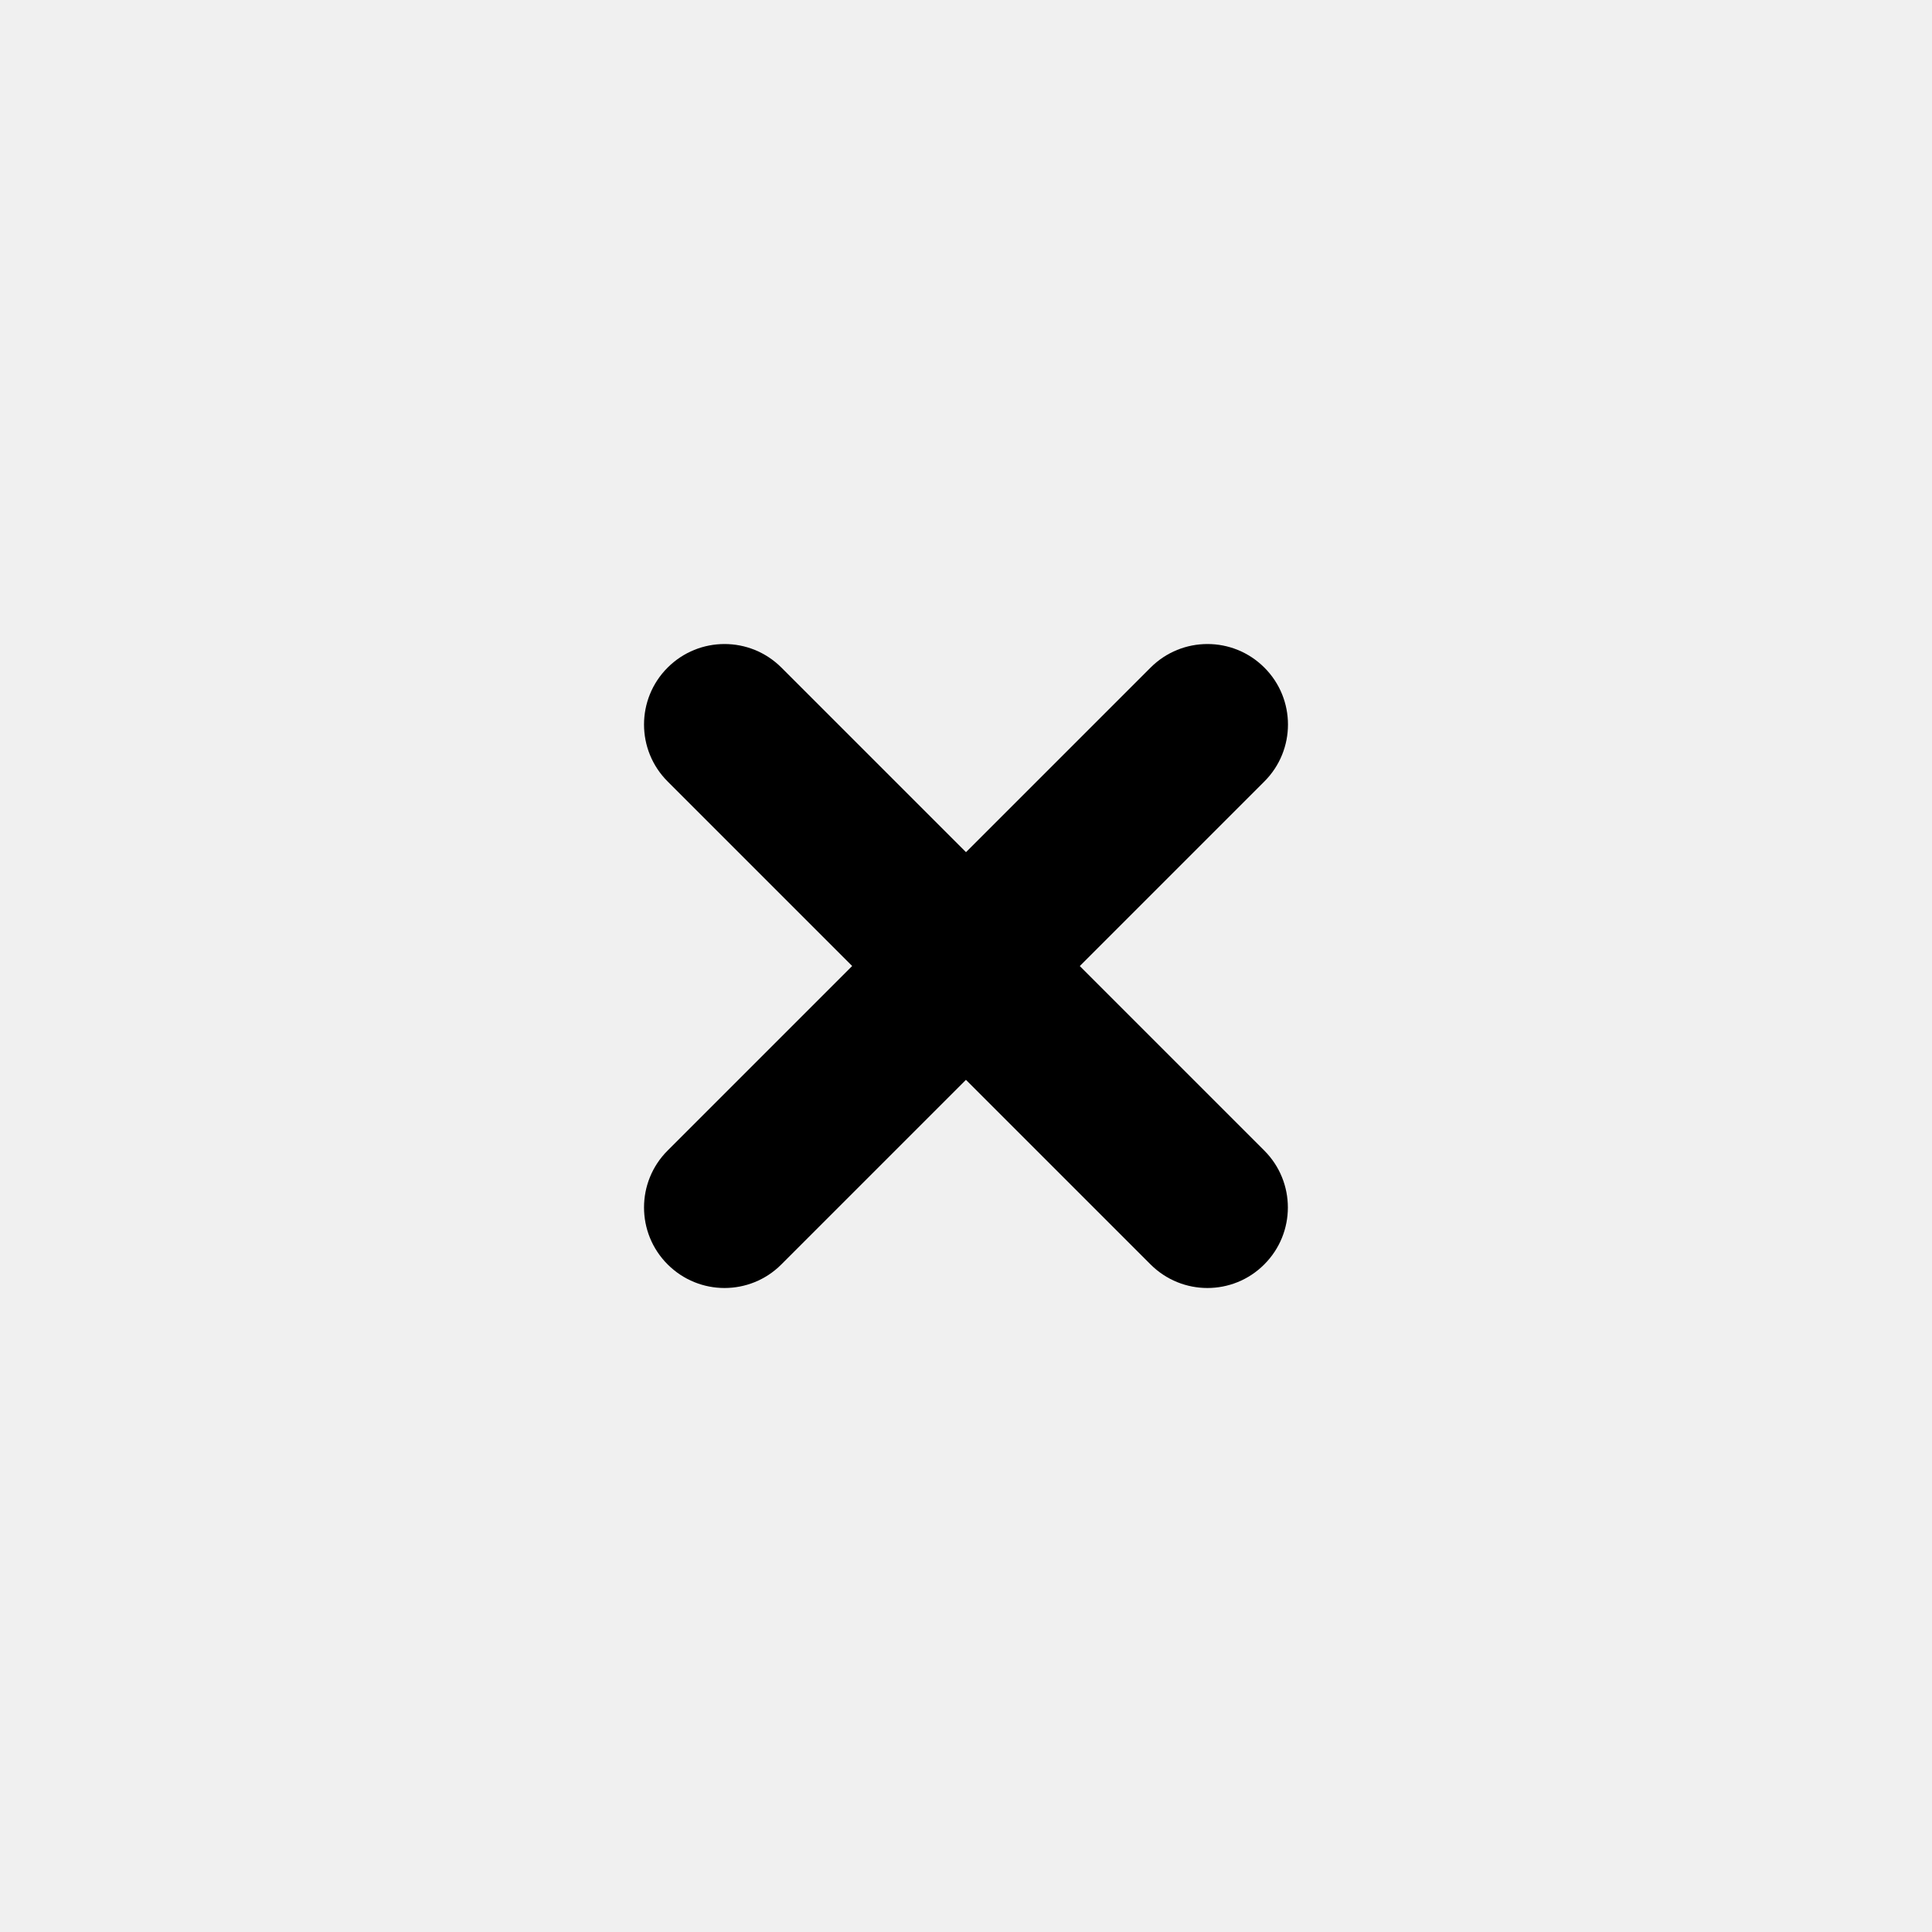
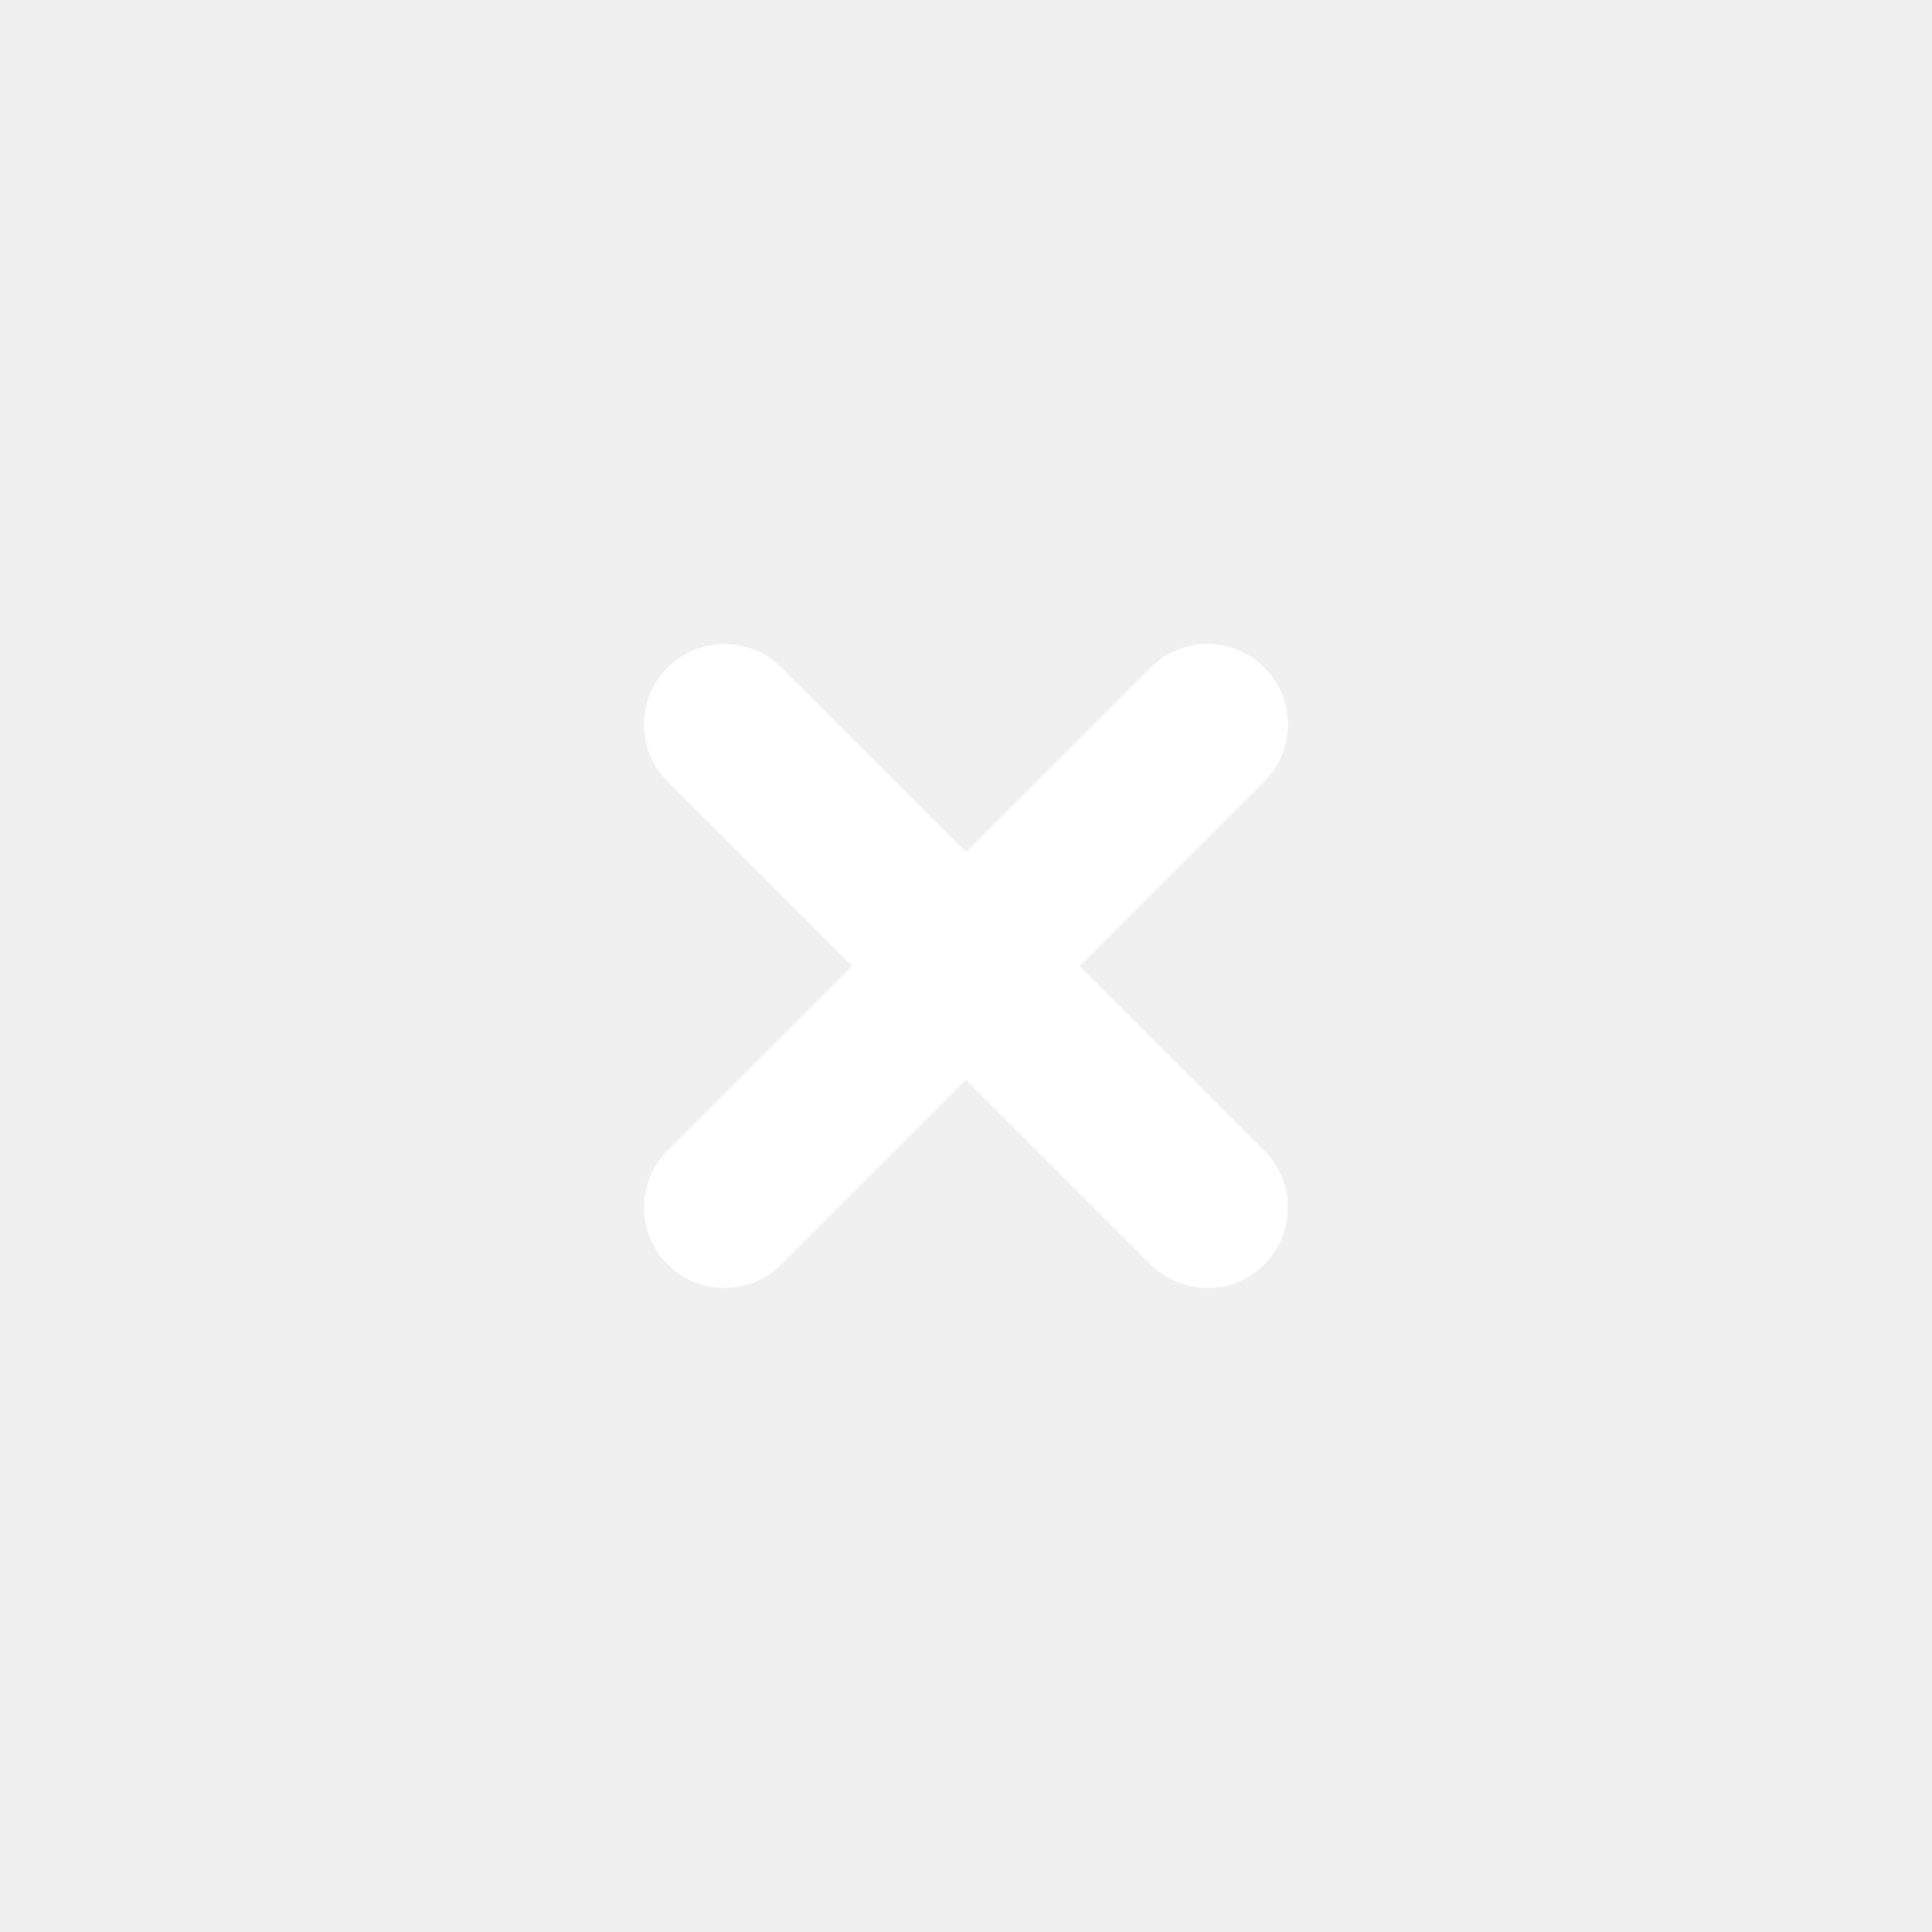
- <svg xmlns="http://www.w3.org/2000/svg" class="icon-control icon-control-close" viewBox="0 0 36 36">
+ <svg xmlns="http://www.w3.org/2000/svg" class="icon-control icon-control-close" viewBox="0 0 36 36" fill="white">
  <path d="m20.121 18 3.439-3.439c.586-.585.586-1.536 0-2.121-.586-.586-1.535-.586-2.121 0l-3.439 3.439-3.439-3.439c-.586-.586-1.535-.586-2.121 0-.586.585-.586 1.536 0 2.121l3.439 3.439-3.439 3.439c-.586.585-.586 1.536 0 2.121.293.293.677.44 1.06.44s.768-.146 1.06-.44l3.439-3.439 3.439 3.439c.293.293.677.44 1.06.44s.768-.146 1.06-.44c.586-.585.586-1.536 0-2.121l-3.439-3.439z" />
</svg>
